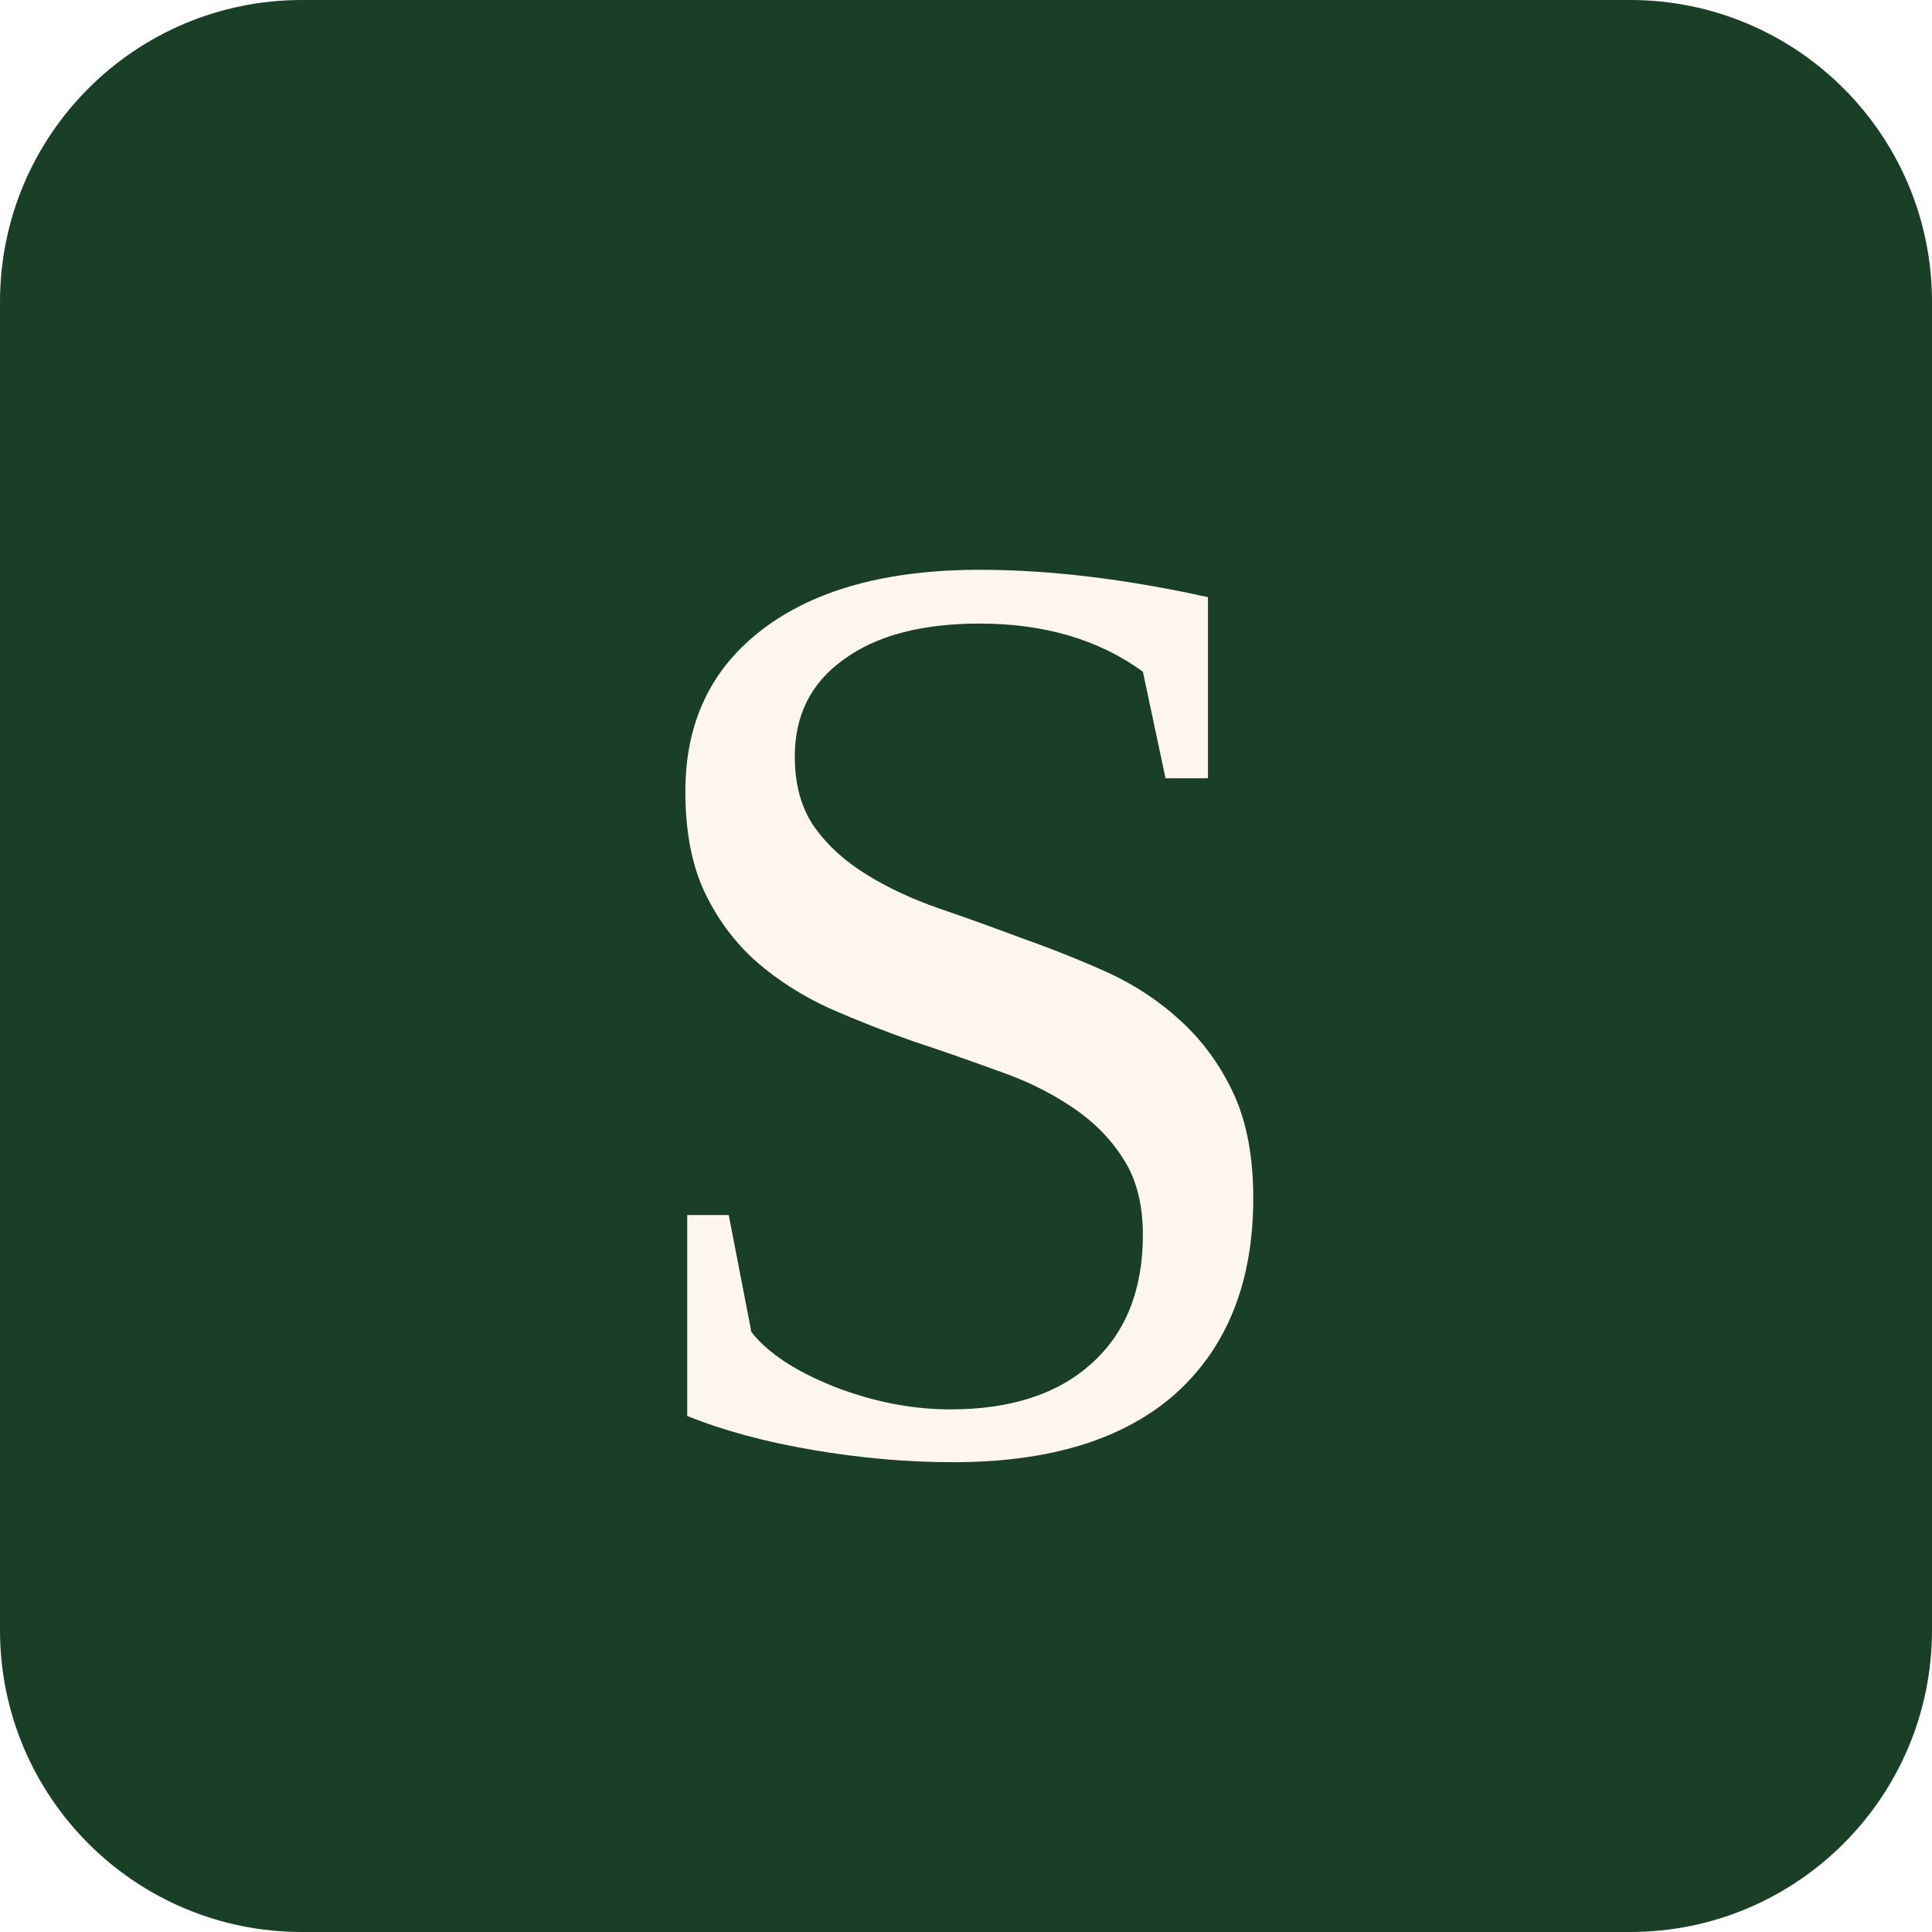
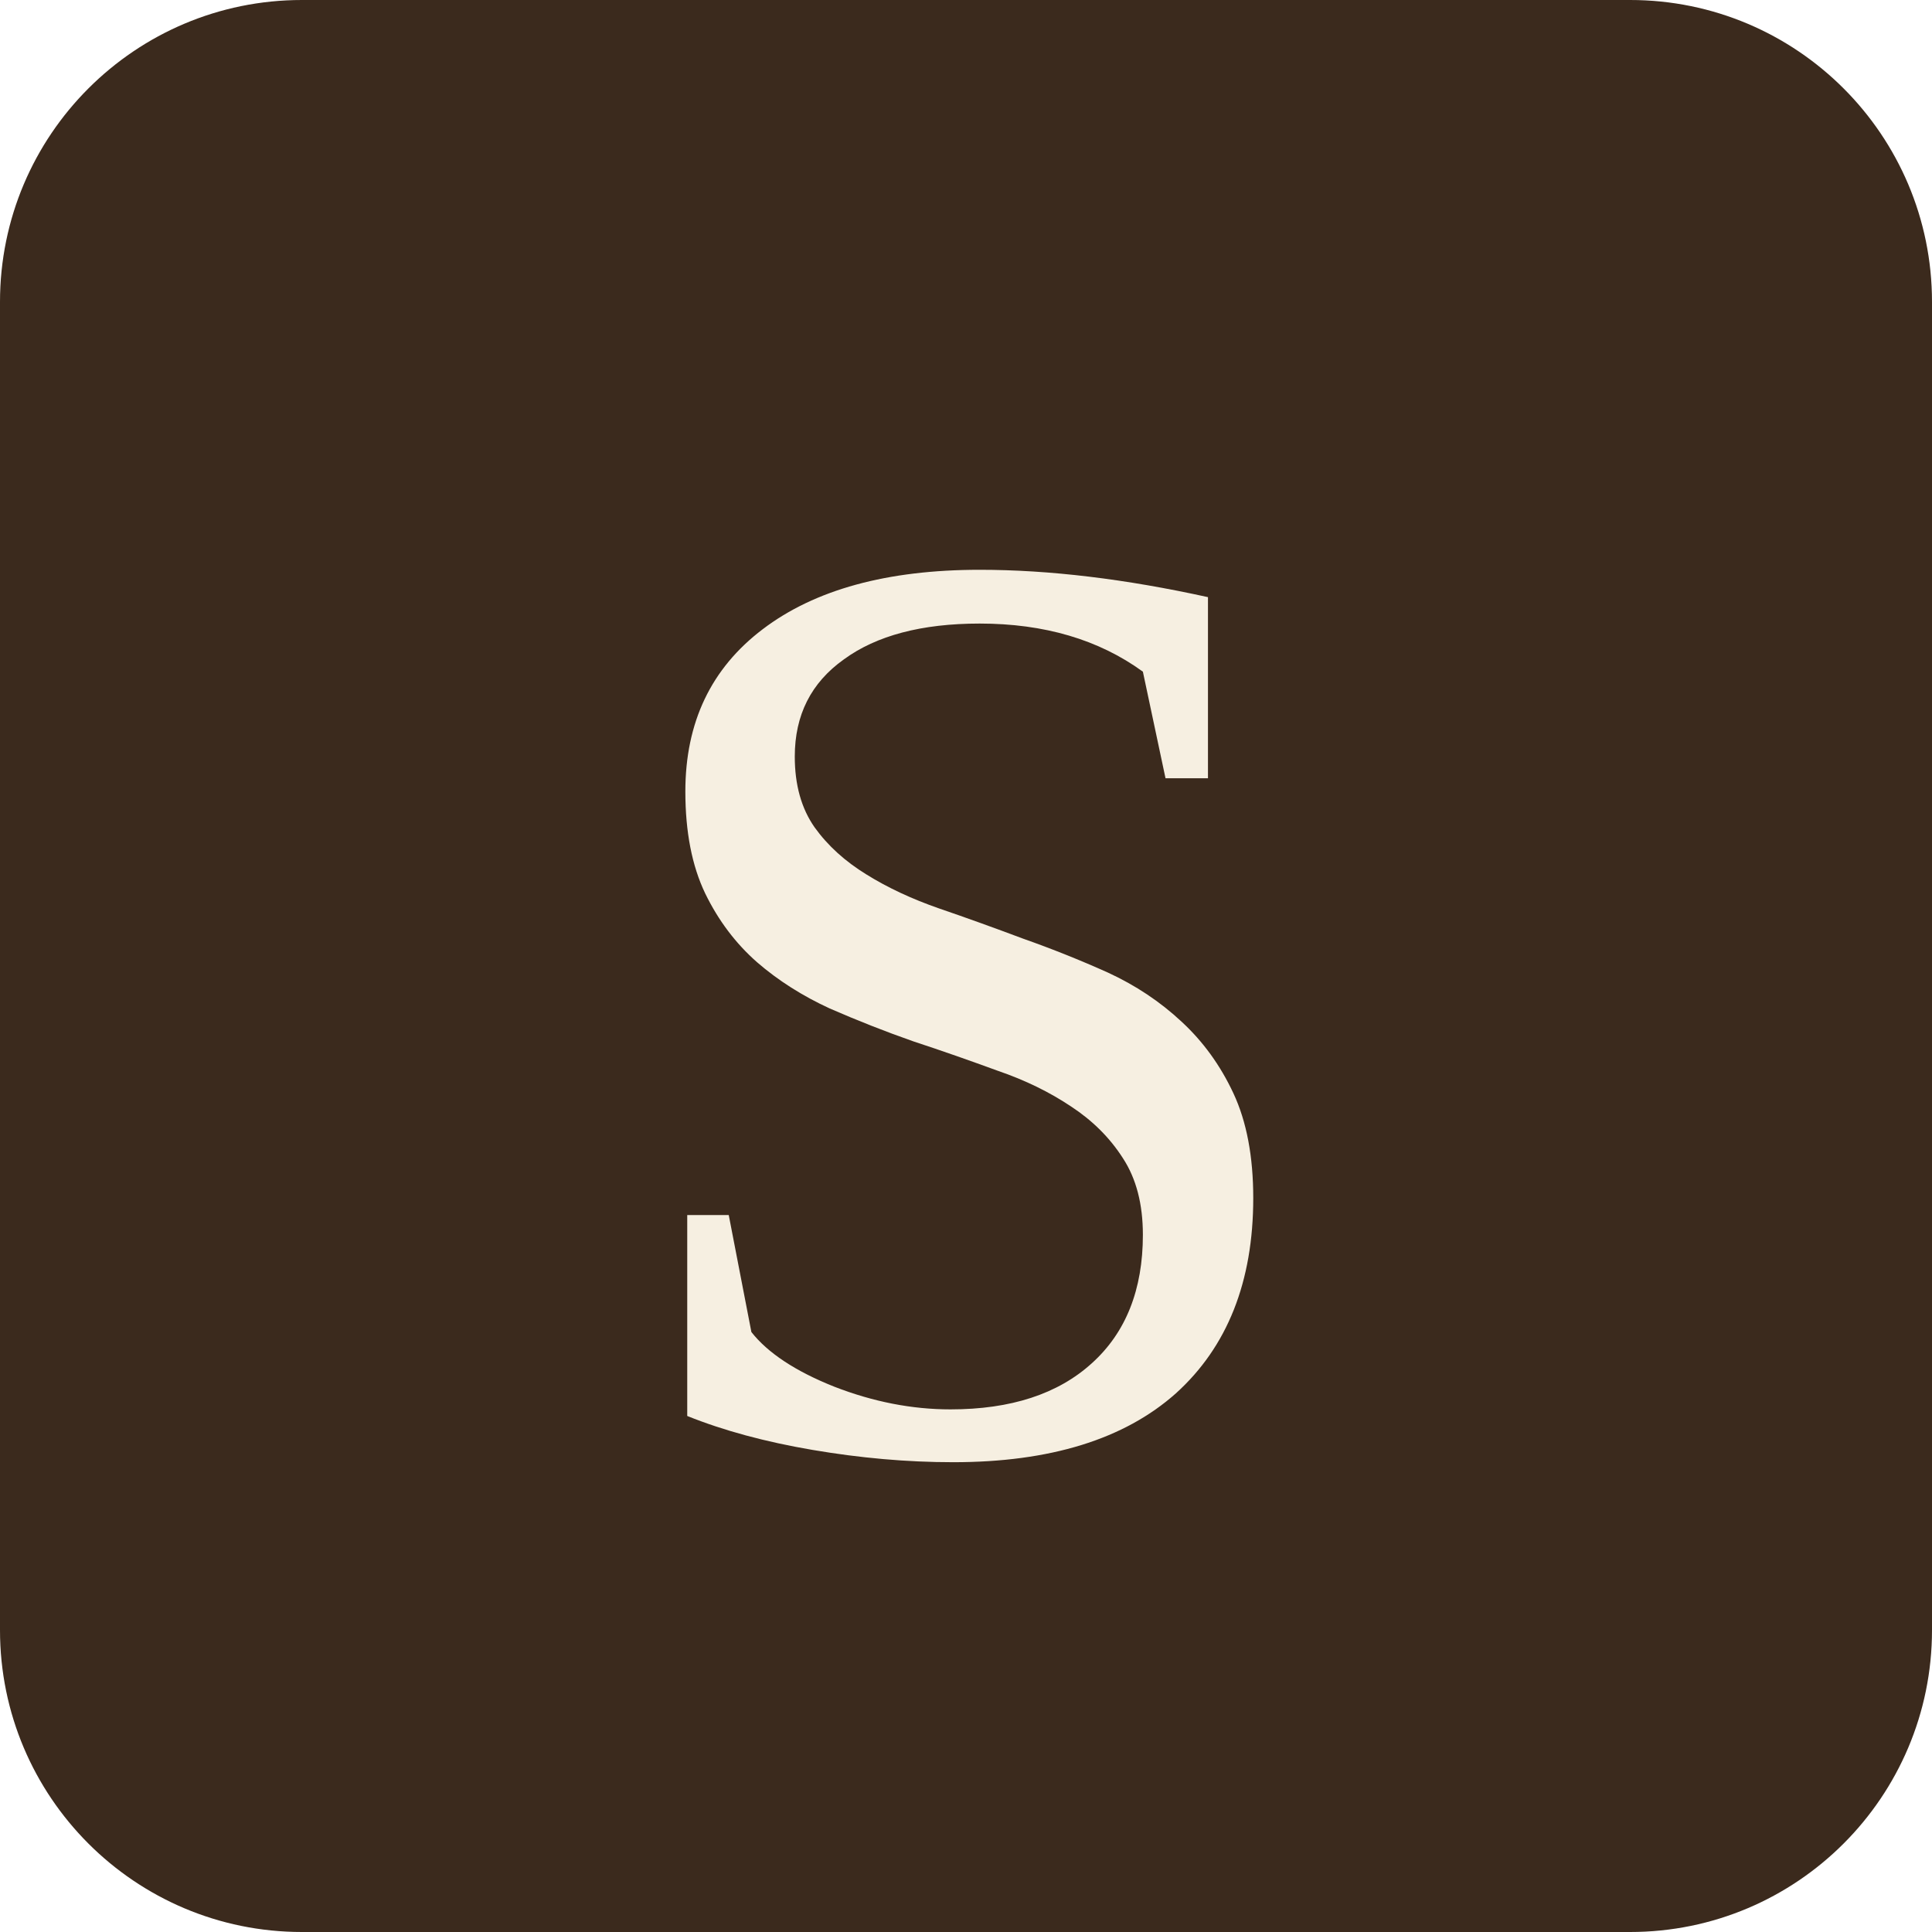
<svg xmlns="http://www.w3.org/2000/svg" viewBox="0 0 32 32">
-   <rect width="32" height="32" rx="5" fill="#194027" />
-   <text x="16" y="24" font-family="'Playfair Display', Georgia, 'Times New Roman', serif" font-size="22" font-weight="500" fill="#fff6ed" text-anchor="middle">S</text>
+   <rect width="32" height="32" rx="5" fill="#3b2a1d" />
+   <text x="16" y="24" font-family="'Playfair Display', Georgia, 'Times New Roman', serif" font-size="22" font-weight="500" fill="#f6efe1" text-anchor="middle">S</text>
</svg>
